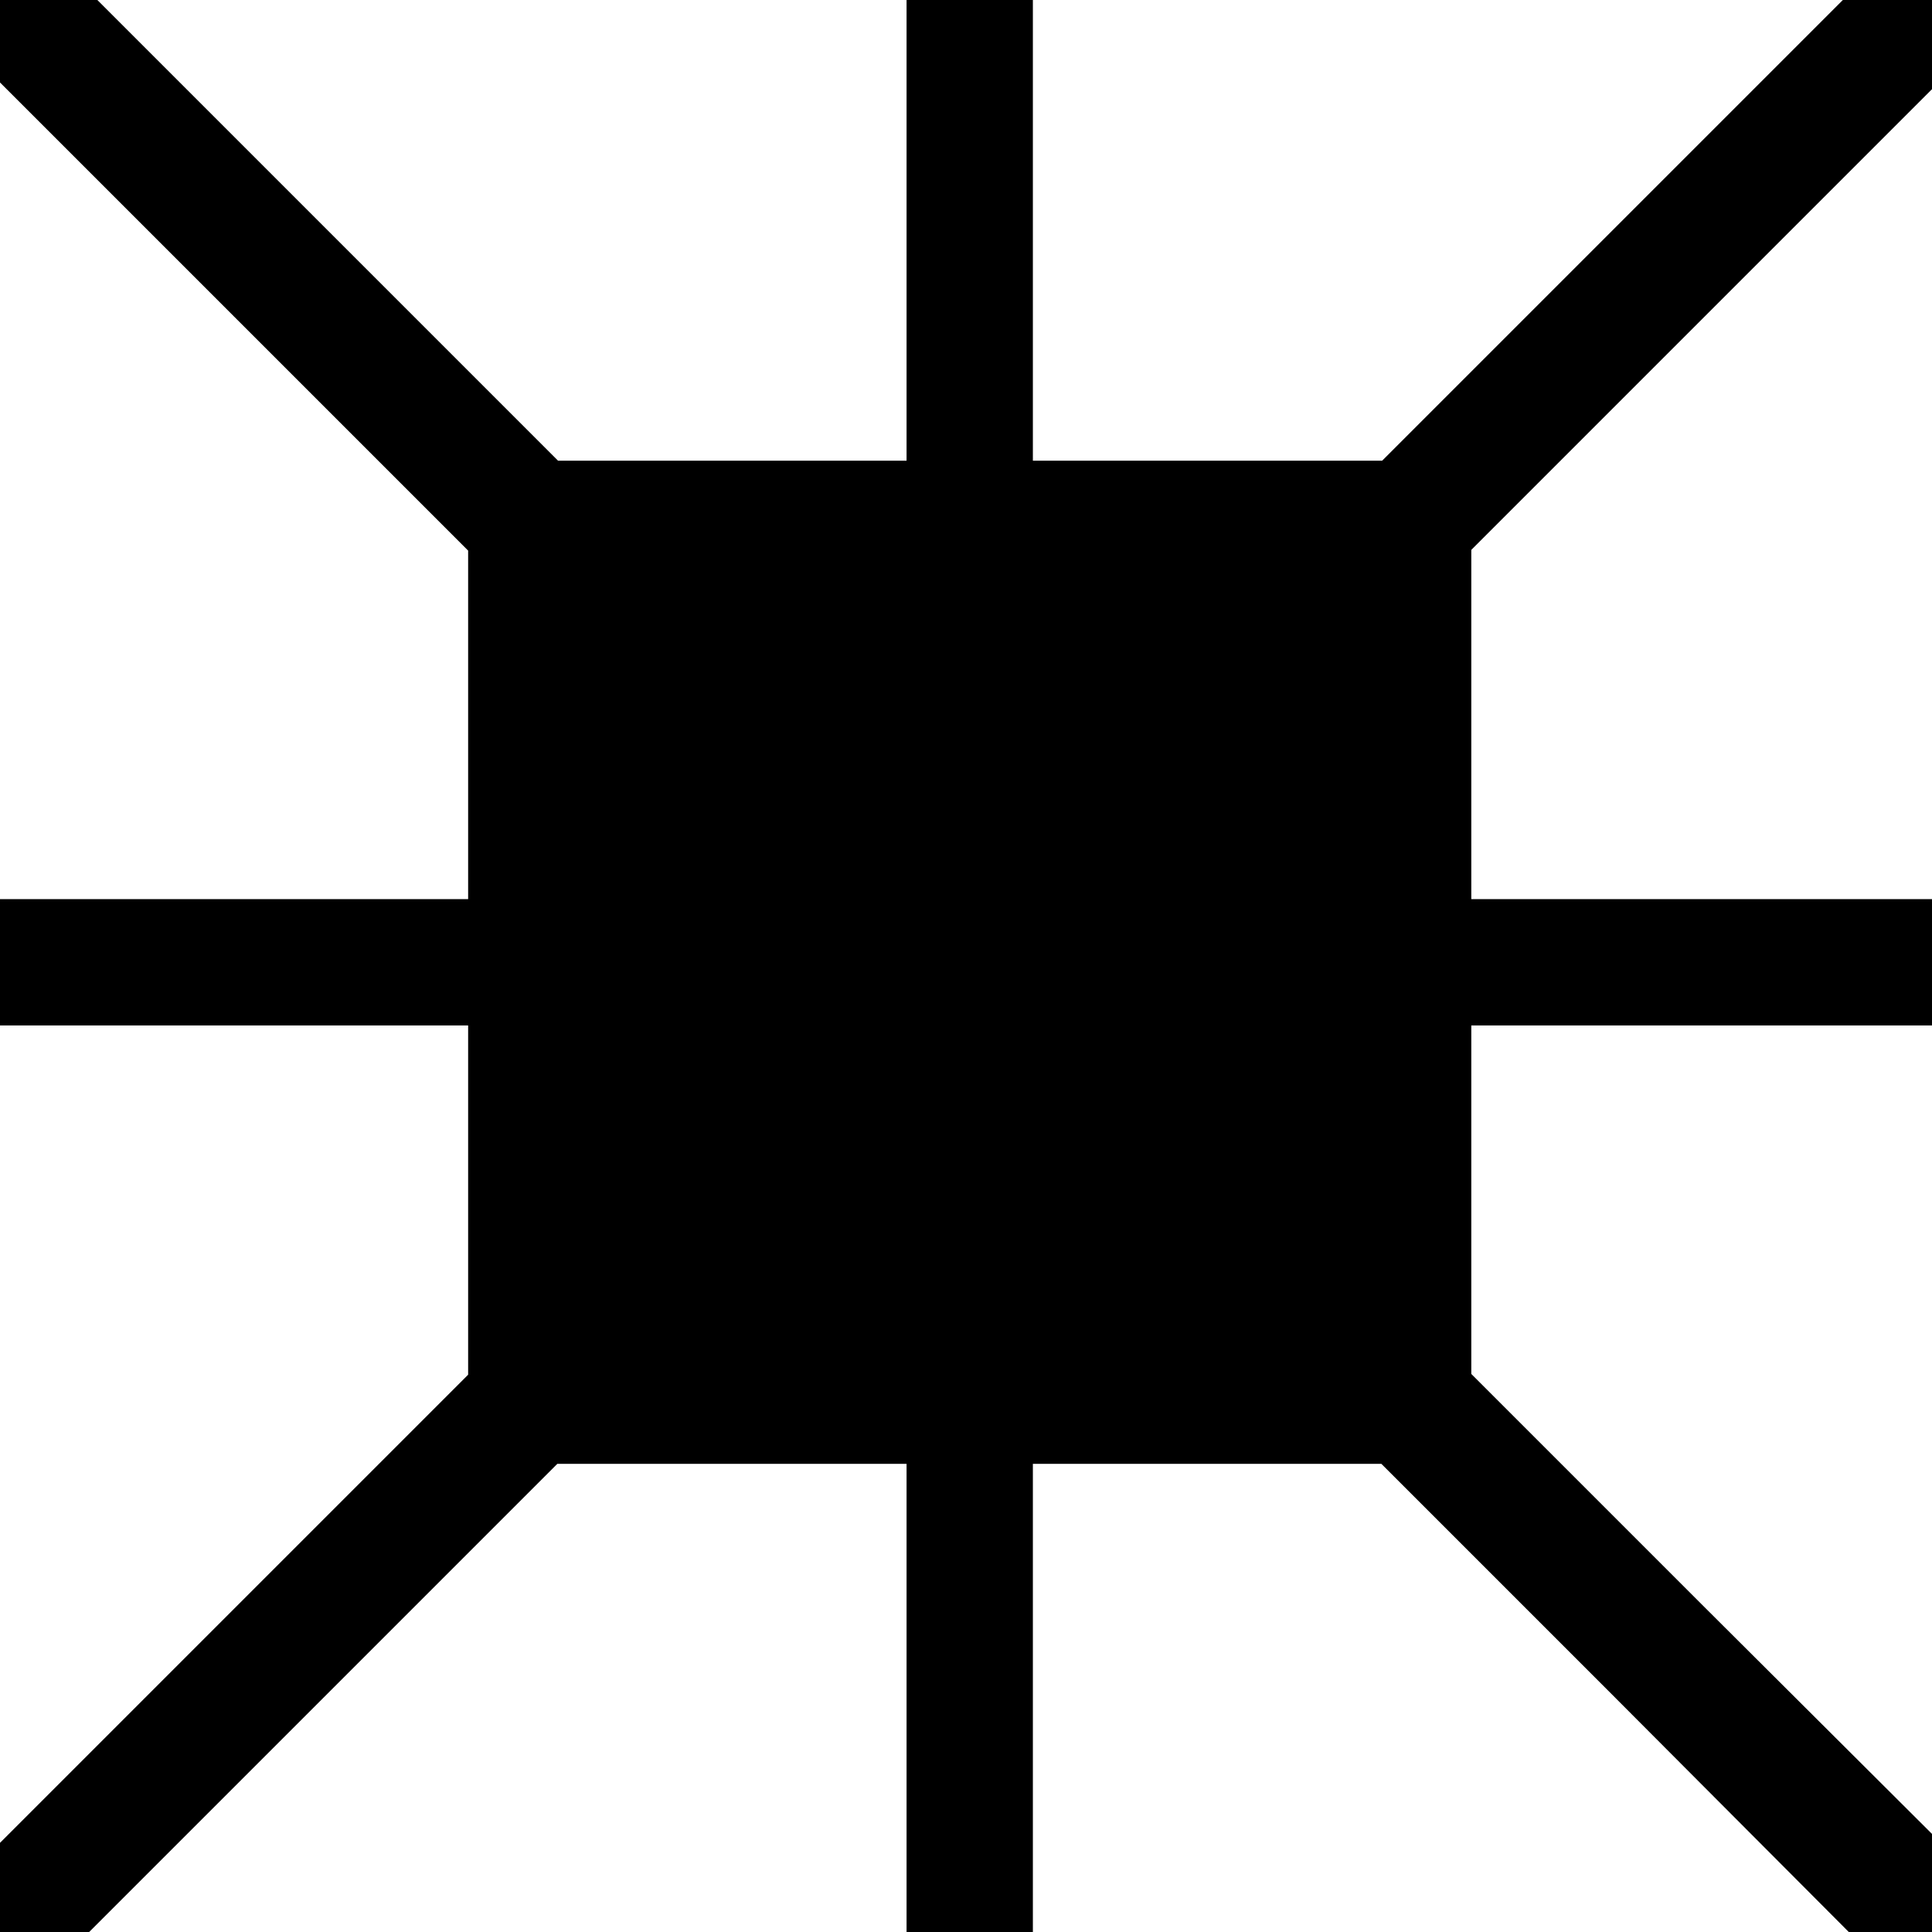
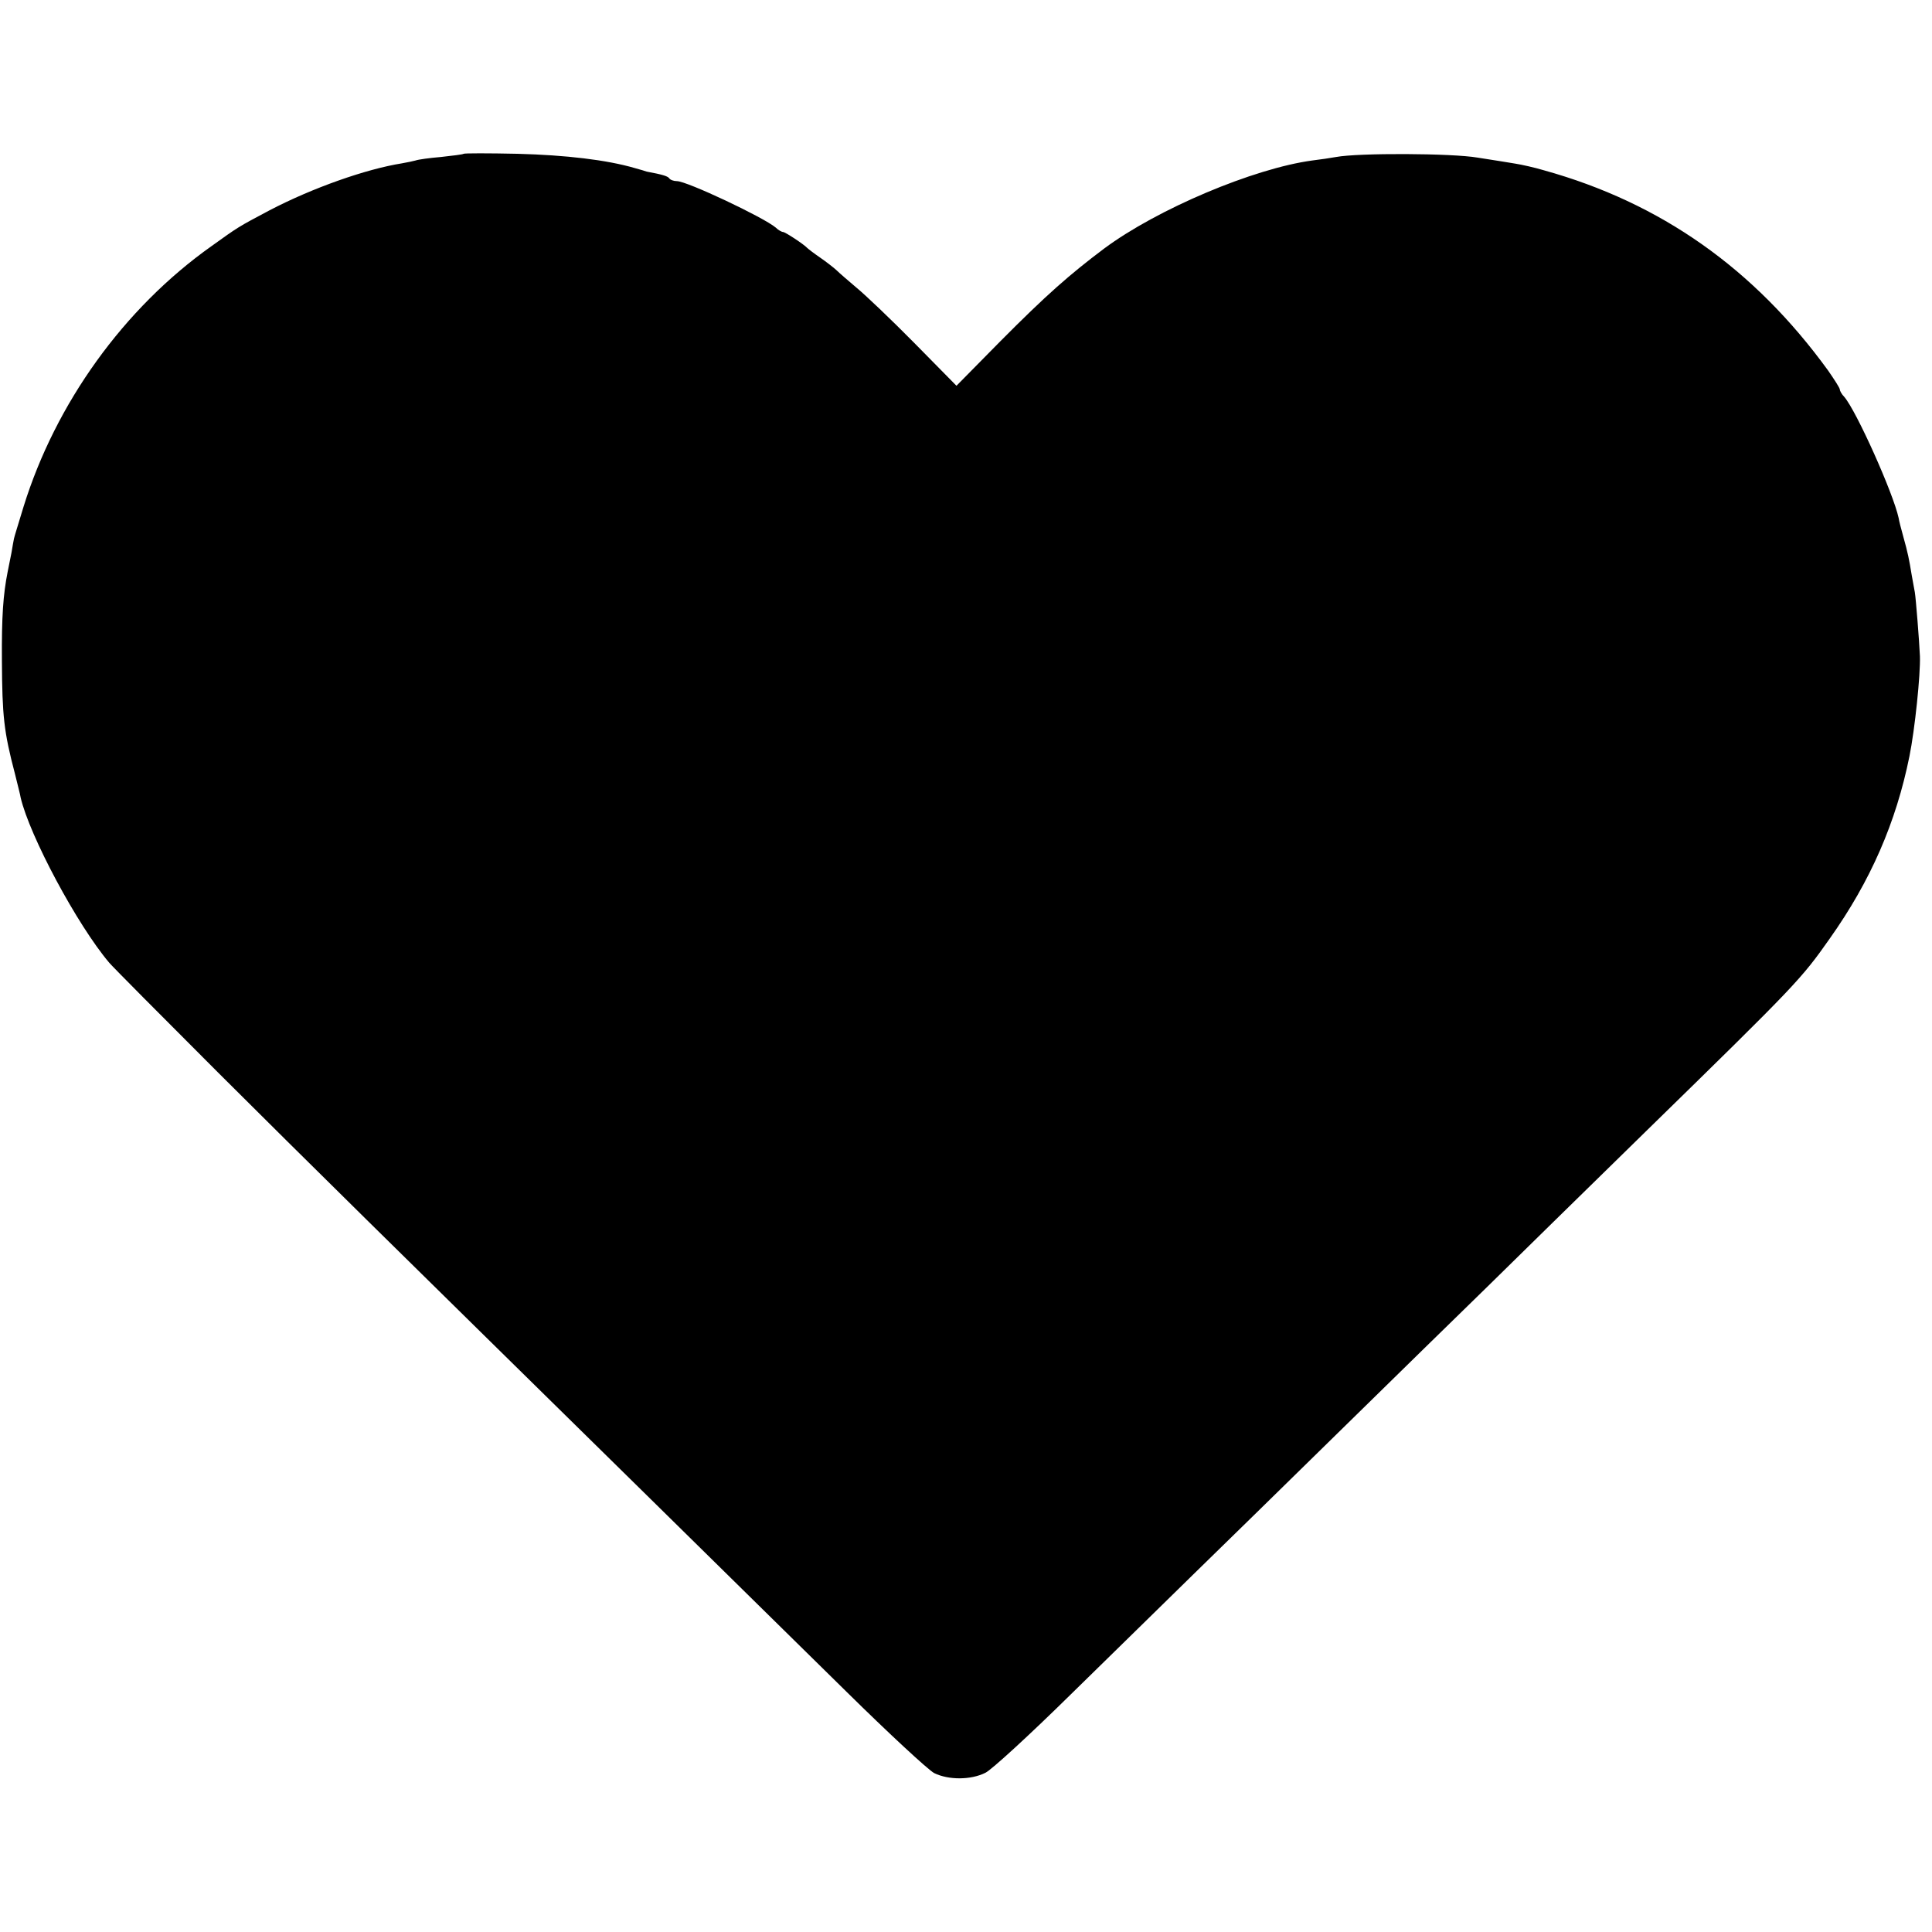
- <svg xmlns="http://www.w3.org/2000/svg" version="1.0" width="260pt" height="260pt" viewBox="0 0 260 260" preserveAspectRatio="xMidYMid meet">
-   <g transform="translate(0,260) scale(0.1,-0.1)" fill="#000000" stroke="none">
-     <path d="M0 2544 l0 -55 315 -315 315 -315 0 -235 0 -234 -315 0 -315 0 0 -85 0 -85 315 0 315 0 0 -235 0 -235 -315 -315 -315 -315 0 -60 0 -60 60 0 60 0 315 315 315 315 235 0 235 0 0 -315 0 -315 85 0 85 0 0 315 0 315 234 0 235 0 315 -315 314 -315 56 0 56 0 0 66 0 66 -310 309 -310 310 0 234 0 235 310 0 310 0 0 85 0 85 -310 0 -310 0 0 235 0 235 310 310 310 310 0 60 0 60 -60 0 -60 0 -310 -310 -310 -310 -235 0 -235 0 0 310 0 310 -85 0 -85 0 0 -310 0 -310 -234 0 -235 0 -310 310 -310 310 -65 0 -66 0 0 -56z" />
+ <svg xmlns="http://www.w3.org/2000/svg" version="1.0" width="608pt" height="608pt" viewBox="0 0 608 608" preserveAspectRatio="xMidYMid meet">
+   <g transform="translate(0,608) scale(0.1,-0.1)" fill="#000000" stroke="none">
+     <path d="M1459 5596 c-2 -2 -34 -6 -71 -10 -36 -3 -72 -8 -80 -11 -7 -2 -26 -6 -43 -9 -113 -18 -281 -77 -417 -148 -100 -53 -98 -52 -183 -113 -275 -195 -490 -494 -591 -820 -15 -50 -29 -94 -30 -100 -1 -5 -5 -26 -8 -45 -4 -19 -9 -46 -12 -60 -14 -71 -19 -139 -18 -280 1 -173 6 -222 41 -355 8 -33 17 -67 18 -75 28 -120 178 -401 279 -520 12 -14 166 -169 342 -345 305 -304 491 -487 1364 -1345 206 -203 483 -475 615 -605 132 -130 256 -245 275 -255 45 -22 115 -22 161 1 19 9 140 120 268 246 128 125 302 296 386 378 85 83 294 287 465 455 171 168 378 370 460 450 81 80 306 300 500 490 473 462 488 478 578 606 129 182 209 366 251 574 17 84 35 257 33 315 -2 47 -13 184 -16 201 -2 12 -7 37 -10 55 -8 49 -12 69 -26 119 -7 25 -14 52 -15 60 -17 78 -132 335 -171 381 -8 8 -14 19 -14 23 0 5 -17 31 -37 60 -233 321 -527 528 -894 630 -30 9 -71 18 -90 21 -19 3 -72 12 -119 19 -82 14 -375 15 -445 2 -16 -3 -50 -8 -75 -11 -185 -25 -488 -153 -655 -277 -109 -82 -181 -145 -327 -292 l-138 -140 -133 135 c-73 74 -155 152 -182 174 -26 22 -55 47 -64 56 -9 8 -32 26 -51 39 -19 13 -37 27 -40 30 -10 11 -69 50 -76 50 -4 0 -15 6 -23 14 -38 32 -279 146 -311 146 -10 0 -21 4 -24 9 -5 7 -23 12 -71 21 -2 1 -19 6 -37 11 -89 26 -218 41 -369 45 -92 2 -168 2 -170 0z" />
  </g>
</svg>
